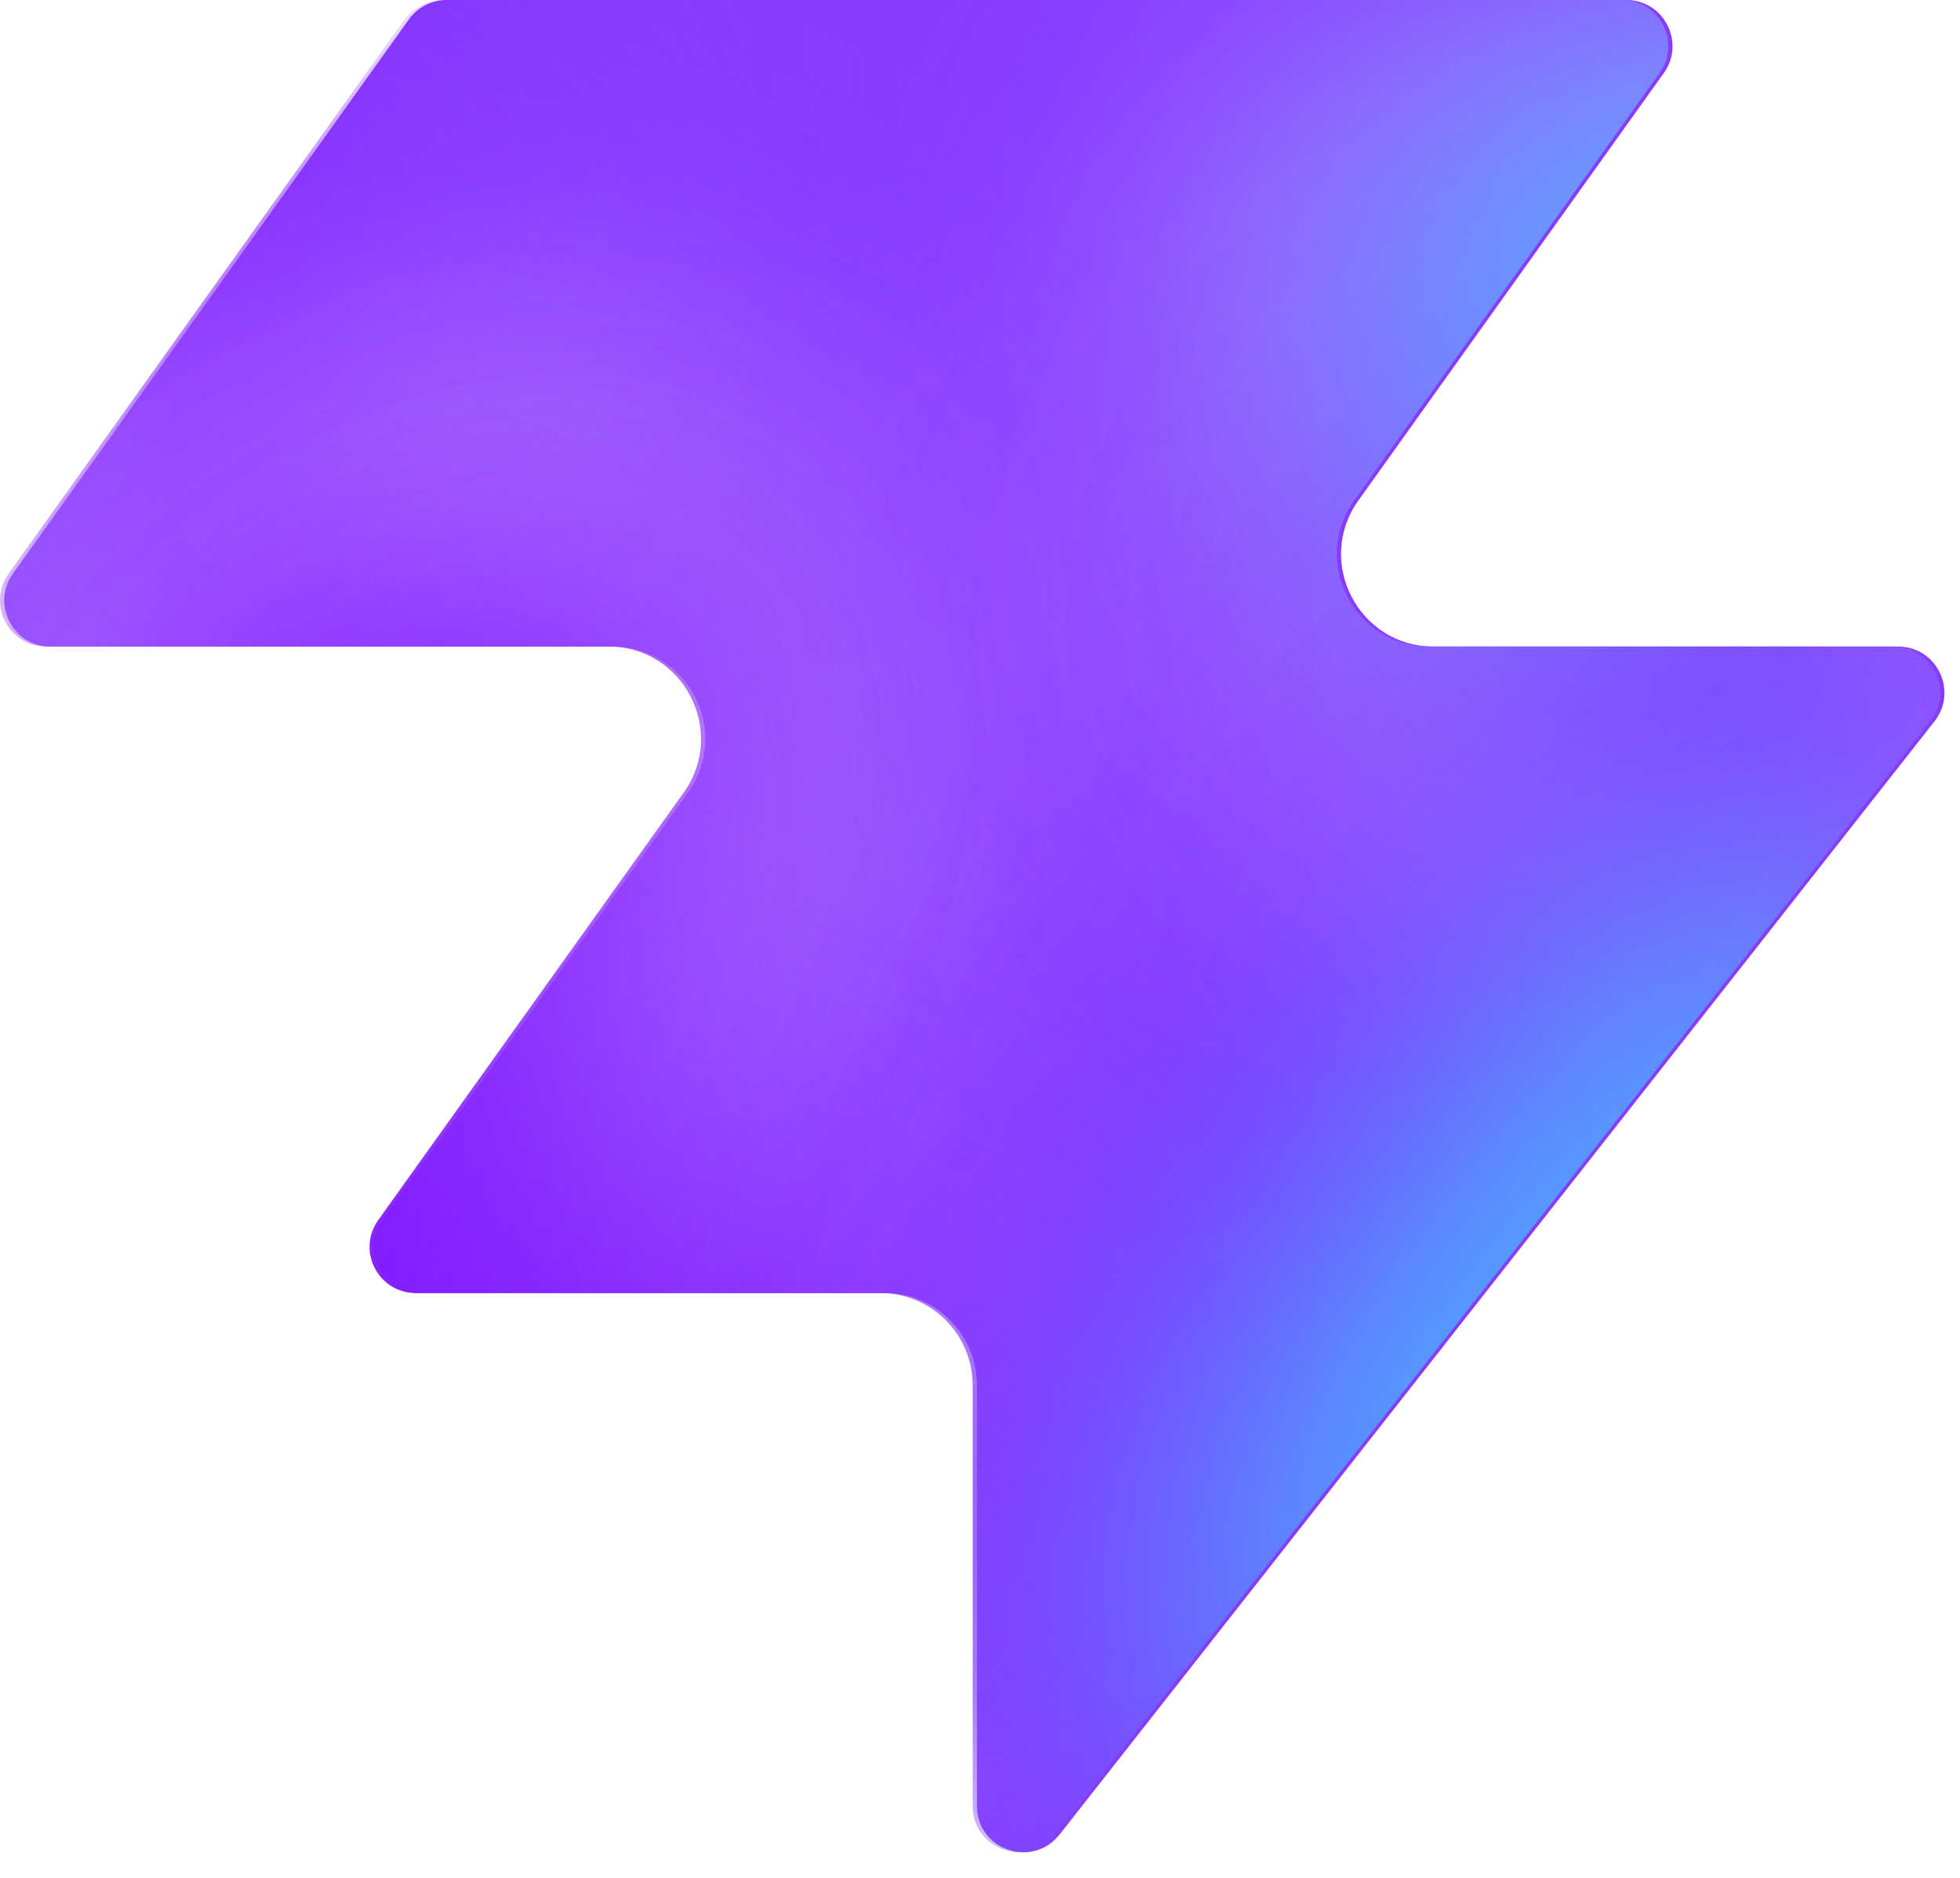
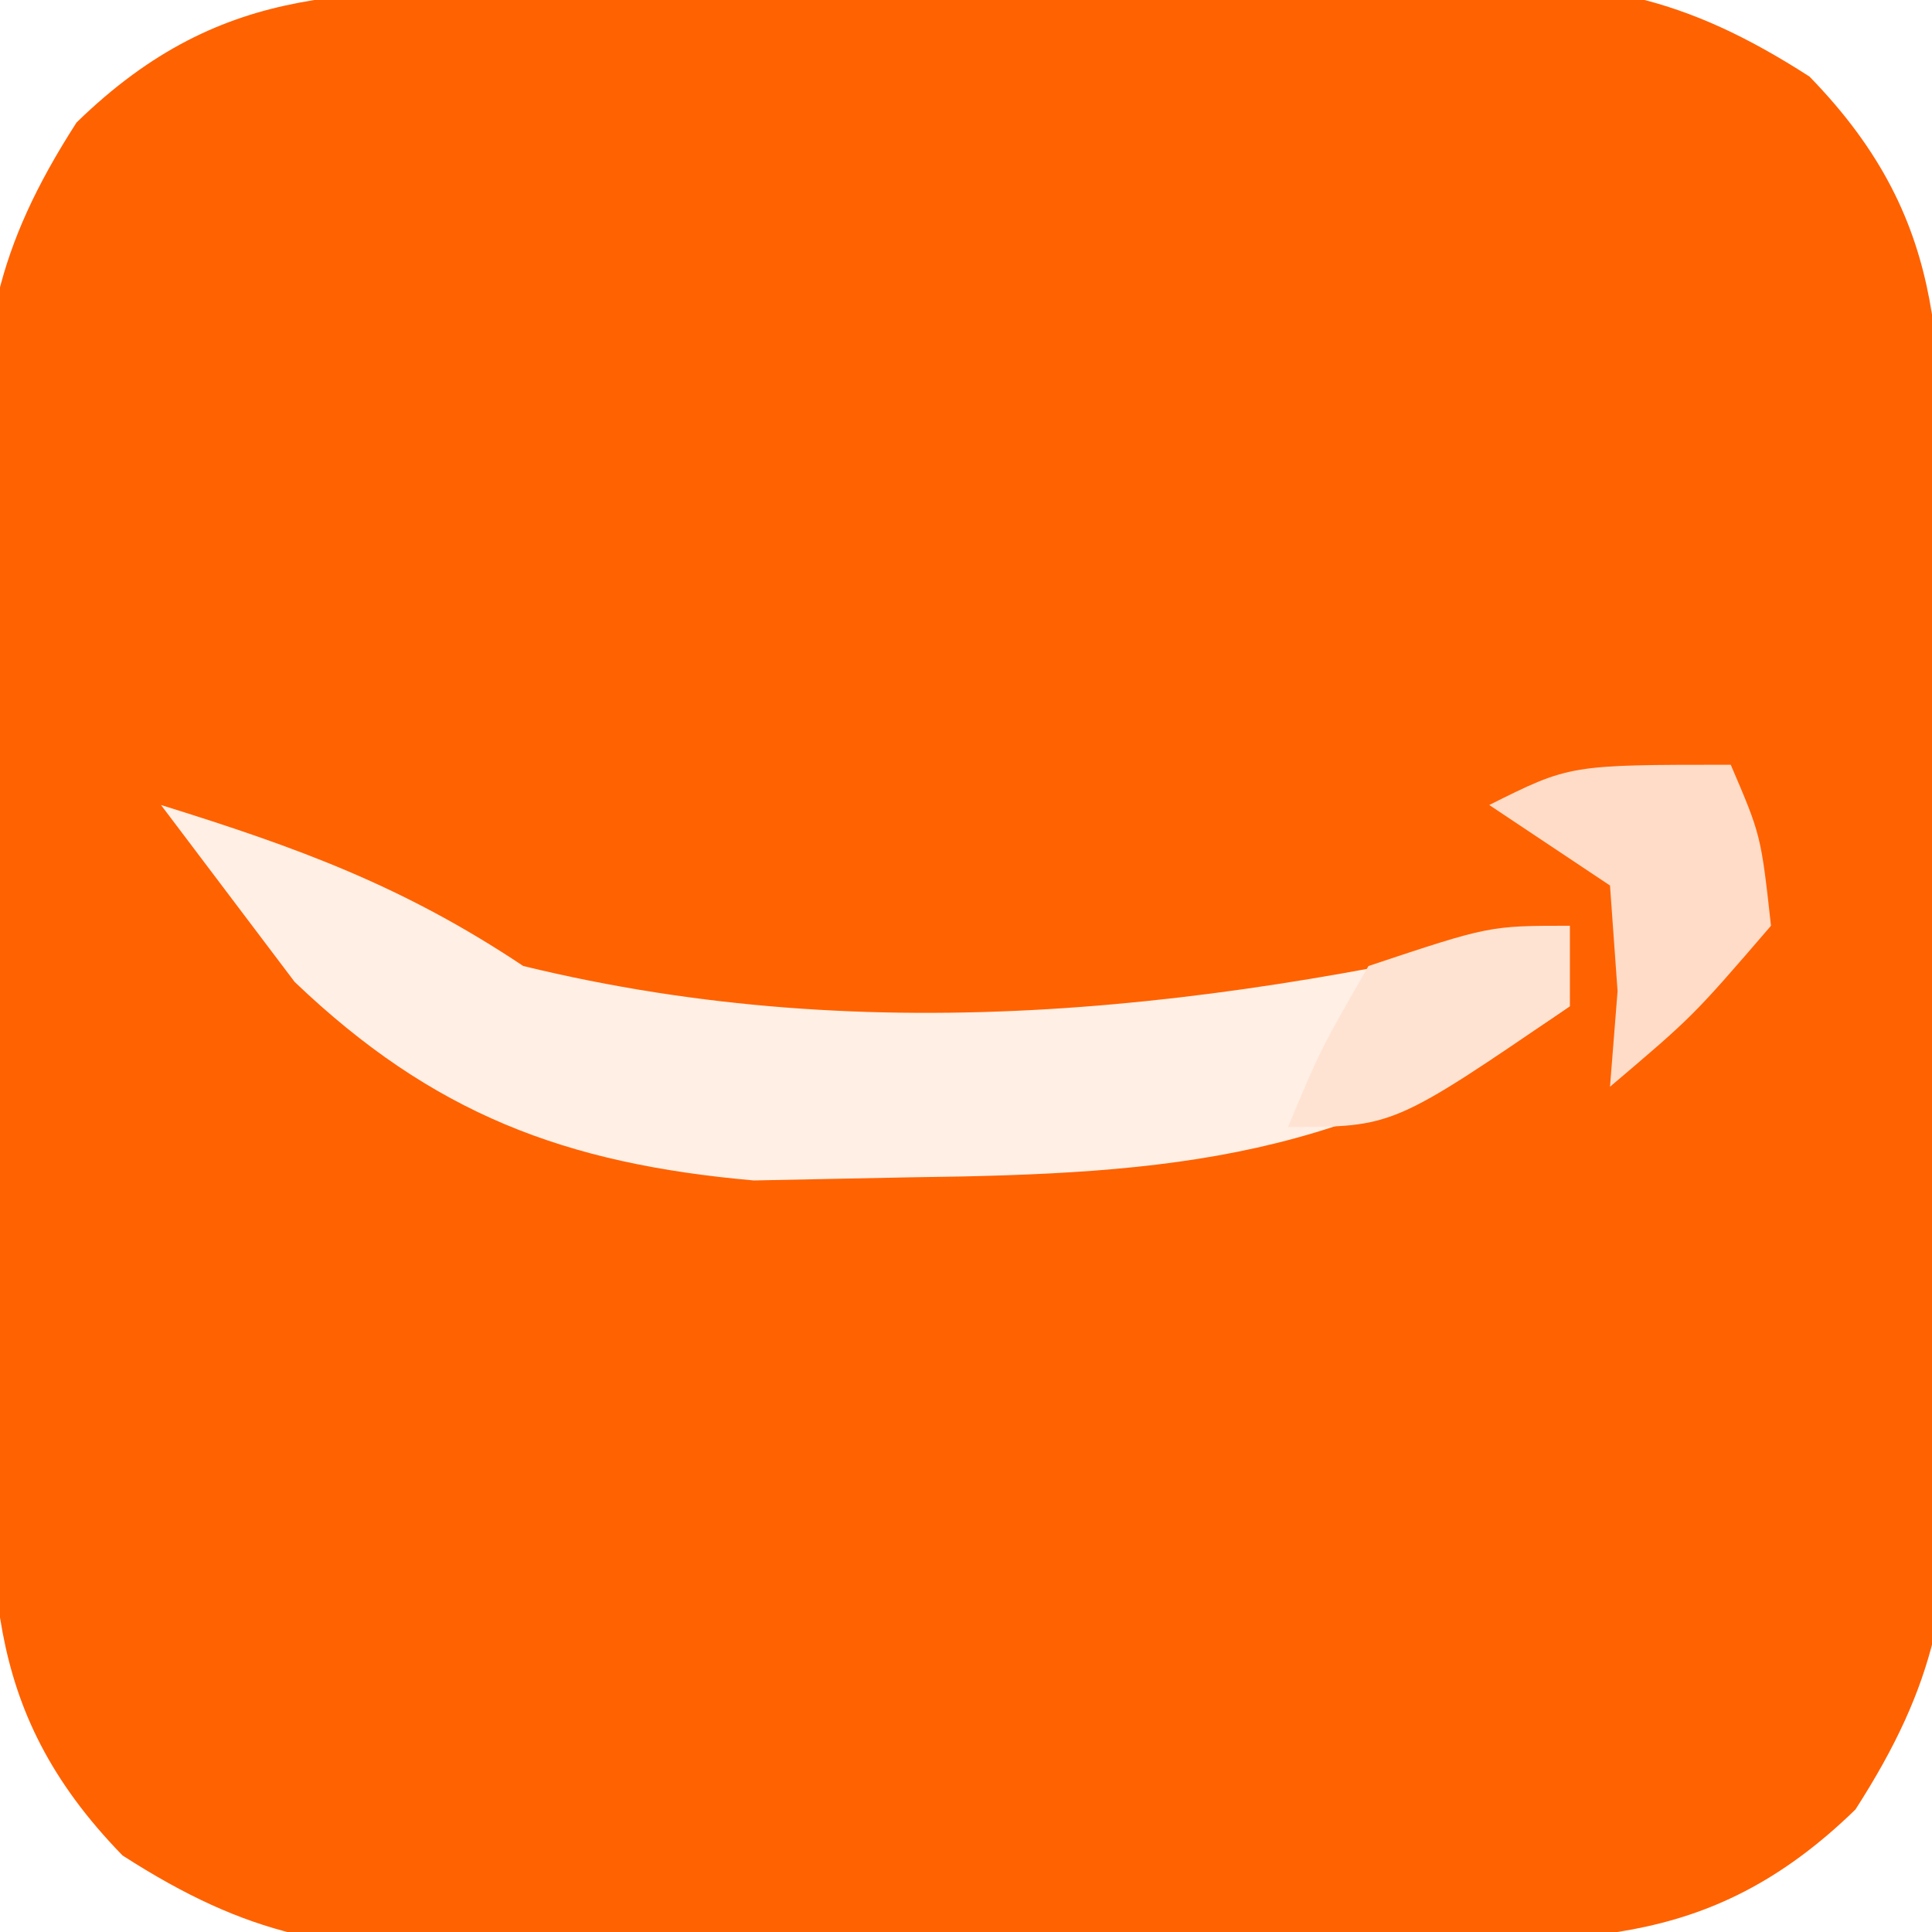
- <svg xmlns="http://www.w3.org/2000/svg" width="48" height="46" fill="none" viewBox="0 0 48 46">
-   <path fill="#863bff" d="M25.946 44.938c-.664.845-2.021.375-2.021-.698V33.937a2.26 2.26 0 0 0-2.262-2.262H10.287c-.92 0-1.456-1.04-.92-1.788l7.48-10.471c1.07-1.497 0-3.578-1.842-3.578H1.237c-.92 0-1.456-1.04-.92-1.788L10.013.474c.214-.297.556-.474.92-.474h28.894c.92 0 1.456 1.04.92 1.788l-7.48 10.471c-1.07 1.498 0 3.579 1.842 3.579h11.377c.943 0 1.473 1.088.89 1.83L25.947 44.94z" style="fill:#863bff;fill:color(display-p3 .525 .23 1);fill-opacity:1" />
-   <mask id="a" width="48" height="46" x="0" y="0" maskUnits="userSpaceOnUse" style="mask-type:alpha">
-     <path fill="#000" d="M25.842 44.938c-.664.844-2.021.375-2.021-.698V33.937a2.26 2.26 0 0 0-2.262-2.262H10.183c-.92 0-1.456-1.04-.92-1.788l7.48-10.471c1.07-1.498 0-3.579-1.842-3.579H1.133c-.92 0-1.456-1.04-.92-1.787L9.91.473c.214-.297.556-.474.92-.474h28.894c.92 0 1.456 1.04.92 1.788l-7.48 10.471c-1.07 1.498 0 3.578 1.842 3.578h11.377c.943 0 1.473 1.088.89 1.832L25.843 44.94z" style="fill:#000;fill-opacity:1" />
-   </mask>
-   <g mask="url(#a)">
-     <g filter="url(#b)">
-       <ellipse cx="5.508" cy="14.704" fill="#ede6ff" rx="5.508" ry="14.704" style="fill:#ede6ff;fill:color(display-p3 .927 .903 1);fill-opacity:1" transform="matrix(.00324 1 1 -.00324 -4.47 31.516)" />
-     </g>
-     <g filter="url(#c)">
-       <ellipse cx="10.399" cy="29.851" fill="#ede6ff" rx="10.399" ry="29.851" style="fill:#ede6ff;fill:color(display-p3 .927 .903 1);fill-opacity:1" transform="matrix(.00324 1 1 -.00324 -39.328 7.883)" />
-     </g>
-     <g filter="url(#d)">
-       <ellipse cx="5.508" cy="30.487" fill="#7e14ff" rx="5.508" ry="30.487" style="fill:#7e14ff;fill:color(display-p3 .492 .077 1);fill-opacity:1" transform="rotate(89.814 -25.913 -14.639)scale(1 -1)" />
-     </g>
-     <g filter="url(#e)">
-       <ellipse cx="5.508" cy="30.599" fill="#7e14ff" rx="5.508" ry="30.599" style="fill:#7e14ff;fill:color(display-p3 .492 .077 1);fill-opacity:1" transform="rotate(89.814 -32.644 -3.334)scale(1 -1)" />
-     </g>
-     <g filter="url(#f)">
-       <ellipse cx="5.508" cy="30.599" fill="#7e14ff" rx="5.508" ry="30.599" style="fill:#7e14ff;fill:color(display-p3 .492 .077 1);fill-opacity:1" transform="matrix(.00324 1 1 -.00324 -34.34 30.47)" />
-     </g>
-     <g filter="url(#g)">
-       <ellipse cx="14.072" cy="22.078" fill="#ede6ff" rx="14.072" ry="22.078" style="fill:#ede6ff;fill:color(display-p3 .927 .903 1);fill-opacity:1" transform="rotate(93.35 24.506 48.493)scale(-1 1)" />
-     </g>
-     <g filter="url(#h)">
-       <ellipse cx="3.47" cy="21.501" fill="#7e14ff" rx="3.47" ry="21.501" style="fill:#7e14ff;fill:color(display-p3 .492 .077 1);fill-opacity:1" transform="rotate(89.009 28.708 47.59)scale(-1 1)" />
-     </g>
-     <g filter="url(#i)">
-       <ellipse cx="3.47" cy="21.501" fill="#7e14ff" rx="3.47" ry="21.501" style="fill:#7e14ff;fill:color(display-p3 .492 .077 1);fill-opacity:1" transform="rotate(89.009 28.708 47.59)scale(-1 1)" />
-     </g>
-     <g filter="url(#j)">
-       <ellipse cx=".387" cy="8.972" fill="#7e14ff" rx="4.407" ry="29.108" style="fill:#7e14ff;fill:color(display-p3 .492 .077 1);fill-opacity:1" transform="rotate(39.51 .387 8.972)" />
-     </g>
-     <g filter="url(#k)">
-       <ellipse cx="47.523" cy="-6.092" fill="#7e14ff" rx="4.407" ry="29.108" style="fill:#7e14ff;fill:color(display-p3 .492 .077 1);fill-opacity:1" transform="rotate(37.892 47.523 -6.092)" />
-     </g>
-     <g filter="url(#l)">
-       <ellipse cx="41.412" cy="6.333" fill="#47bfff" rx="5.971" ry="9.665" style="fill:#47bfff;fill:color(display-p3 .28 .748 1);fill-opacity:1" transform="rotate(37.892 41.412 6.333)" />
-     </g>
-     <g filter="url(#m)">
-       <ellipse cx="-1.879" cy="38.332" fill="#7e14ff" rx="4.407" ry="29.108" style="fill:#7e14ff;fill:color(display-p3 .492 .077 1);fill-opacity:1" transform="rotate(37.892 -1.88 38.332)" />
-     </g>
-     <g filter="url(#n)">
-       <ellipse cx="-1.879" cy="38.332" fill="#7e14ff" rx="4.407" ry="29.108" style="fill:#7e14ff;fill:color(display-p3 .492 .077 1);fill-opacity:1" transform="rotate(37.892 -1.88 38.332)" />
-     </g>
-     <g filter="url(#o)">
-       <ellipse cx="35.651" cy="29.907" fill="#7e14ff" rx="4.407" ry="29.108" style="fill:#7e14ff;fill:color(display-p3 .492 .077 1);fill-opacity:1" transform="rotate(37.892 35.651 29.907)" />
-     </g>
-     <g filter="url(#p)">
-       <ellipse cx="38.418" cy="32.4" fill="#47bfff" rx="5.971" ry="15.297" style="fill:#47bfff;fill:color(display-p3 .28 .748 1);fill-opacity:1" transform="rotate(37.892 38.418 32.4)" />
-     </g>
-   </g>
-   <defs>
-     <filter id="b" width="60.045" height="41.654" x="-19.77" y="16.149" color-interpolation-filters="sRGB" filterUnits="userSpaceOnUse">
-       <feFlood flood-opacity="0" result="BackgroundImageFix" />
-       <feBlend in="SourceGraphic" in2="BackgroundImageFix" result="shape" />
-       <feGaussianBlur result="effect1_foregroundBlur_2002_17158" stdDeviation="7.659" />
-     </filter>
-     <filter id="c" width="90.34" height="51.437" x="-54.613" y="-7.533" color-interpolation-filters="sRGB" filterUnits="userSpaceOnUse">
-       <feFlood flood-opacity="0" result="BackgroundImageFix" />
-       <feBlend in="SourceGraphic" in2="BackgroundImageFix" result="shape" />
-       <feGaussianBlur result="effect1_foregroundBlur_2002_17158" stdDeviation="7.659" />
-     </filter>
-     <filter id="d" width="79.355" height="29.4" x="-49.64" y="2.03" color-interpolation-filters="sRGB" filterUnits="userSpaceOnUse">
-       <feFlood flood-opacity="0" result="BackgroundImageFix" />
-       <feBlend in="SourceGraphic" in2="BackgroundImageFix" result="shape" />
-       <feGaussianBlur result="effect1_foregroundBlur_2002_17158" stdDeviation="4.596" />
-     </filter>
-     <filter id="e" width="79.579" height="29.4" x="-45.045" y="20.029" color-interpolation-filters="sRGB" filterUnits="userSpaceOnUse">
-       <feFlood flood-opacity="0" result="BackgroundImageFix" />
-       <feBlend in="SourceGraphic" in2="BackgroundImageFix" result="shape" />
-       <feGaussianBlur result="effect1_foregroundBlur_2002_17158" stdDeviation="4.596" />
-     </filter>
-     <filter id="f" width="79.579" height="29.4" x="-43.513" y="21.178" color-interpolation-filters="sRGB" filterUnits="userSpaceOnUse">
-       <feFlood flood-opacity="0" result="BackgroundImageFix" />
-       <feBlend in="SourceGraphic" in2="BackgroundImageFix" result="shape" />
-       <feGaussianBlur result="effect1_foregroundBlur_2002_17158" stdDeviation="4.596" />
-     </filter>
-     <filter id="g" width="74.749" height="58.852" x="15.756" y="-17.901" color-interpolation-filters="sRGB" filterUnits="userSpaceOnUse">
-       <feFlood flood-opacity="0" result="BackgroundImageFix" />
-       <feBlend in="SourceGraphic" in2="BackgroundImageFix" result="shape" />
-       <feGaussianBlur result="effect1_foregroundBlur_2002_17158" stdDeviation="7.659" />
-     </filter>
-     <filter id="h" width="61.377" height="25.362" x="23.548" y="2.284" color-interpolation-filters="sRGB" filterUnits="userSpaceOnUse">
-       <feFlood flood-opacity="0" result="BackgroundImageFix" />
-       <feBlend in="SourceGraphic" in2="BackgroundImageFix" result="shape" />
-       <feGaussianBlur result="effect1_foregroundBlur_2002_17158" stdDeviation="4.596" />
-     </filter>
-     <filter id="i" width="61.377" height="25.362" x="23.548" y="2.284" color-interpolation-filters="sRGB" filterUnits="userSpaceOnUse">
-       <feFlood flood-opacity="0" result="BackgroundImageFix" />
-       <feBlend in="SourceGraphic" in2="BackgroundImageFix" result="shape" />
-       <feGaussianBlur result="effect1_foregroundBlur_2002_17158" stdDeviation="4.596" />
-     </filter>
-     <filter id="j" width="56.045" height="63.649" x="-27.636" y="-22.853" color-interpolation-filters="sRGB" filterUnits="userSpaceOnUse">
-       <feFlood flood-opacity="0" result="BackgroundImageFix" />
-       <feBlend in="SourceGraphic" in2="BackgroundImageFix" result="shape" />
-       <feGaussianBlur result="effect1_foregroundBlur_2002_17158" stdDeviation="4.596" />
-     </filter>
-     <filter id="k" width="54.814" height="64.646" x="20.116" y="-38.415" color-interpolation-filters="sRGB" filterUnits="userSpaceOnUse">
-       <feFlood flood-opacity="0" result="BackgroundImageFix" />
-       <feBlend in="SourceGraphic" in2="BackgroundImageFix" result="shape" />
-       <feGaussianBlur result="effect1_foregroundBlur_2002_17158" stdDeviation="4.596" />
-     </filter>
-     <filter id="l" width="33.541" height="35.313" x="24.641" y="-11.323" color-interpolation-filters="sRGB" filterUnits="userSpaceOnUse">
-       <feFlood flood-opacity="0" result="BackgroundImageFix" />
-       <feBlend in="SourceGraphic" in2="BackgroundImageFix" result="shape" />
-       <feGaussianBlur result="effect1_foregroundBlur_2002_17158" stdDeviation="4.596" />
-     </filter>
-     <filter id="m" width="54.814" height="64.646" x="-29.286" y="6.009" color-interpolation-filters="sRGB" filterUnits="userSpaceOnUse">
-       <feFlood flood-opacity="0" result="BackgroundImageFix" />
-       <feBlend in="SourceGraphic" in2="BackgroundImageFix" result="shape" />
-       <feGaussianBlur result="effect1_foregroundBlur_2002_17158" stdDeviation="4.596" />
-     </filter>
-     <filter id="n" width="54.814" height="64.646" x="-29.286" y="6.009" color-interpolation-filters="sRGB" filterUnits="userSpaceOnUse">
-       <feFlood flood-opacity="0" result="BackgroundImageFix" />
-       <feBlend in="SourceGraphic" in2="BackgroundImageFix" result="shape" />
-       <feGaussianBlur result="effect1_foregroundBlur_2002_17158" stdDeviation="4.596" />
-     </filter>
-     <filter id="o" width="54.814" height="64.646" x="8.244" y="-2.416" color-interpolation-filters="sRGB" filterUnits="userSpaceOnUse">
-       <feFlood flood-opacity="0" result="BackgroundImageFix" />
-       <feBlend in="SourceGraphic" in2="BackgroundImageFix" result="shape" />
-       <feGaussianBlur result="effect1_foregroundBlur_2002_17158" stdDeviation="4.596" />
-     </filter>
-     <filter id="p" width="39.409" height="43.623" x="18.713" y="10.588" color-interpolation-filters="sRGB" filterUnits="userSpaceOnUse">
-       <feFlood flood-opacity="0" result="BackgroundImageFix" />
-       <feBlend in="SourceGraphic" in2="BackgroundImageFix" result="shape" />
-       <feGaussianBlur result="effect1_foregroundBlur_2002_17158" stdDeviation="4.596" />
-     </filter>
-   </defs>
+ <svg xmlns="http://www.w3.org/2000/svg" version="1.1" width="48" height="48">
+   <path d="M0 0 C0.784 -0.008 1.569 -0.016 2.377 -0.024 C4.039 -0.038 5.701 -0.049 7.363 -0.057 C9.898 -0.074 12.432 -0.118 14.967 -0.162 C16.582 -0.172 18.197 -0.181 19.812 -0.188 C20.568 -0.205 21.323 -0.223 22.102 -0.241 C25.821 -0.225 27.902 0.108 31.061 2.14 C34.677 5.851 34.296 9.198 34.344 14.133 C34.352 14.917 34.36 15.702 34.368 16.51 C34.382 18.172 34.393 19.833 34.401 21.495 C34.418 24.031 34.462 26.565 34.506 29.1 C34.516 30.715 34.525 32.33 34.531 33.945 C34.549 34.701 34.566 35.456 34.584 36.234 C34.569 39.954 34.236 42.035 32.204 45.194 C28.492 48.81 25.146 48.429 20.211 48.477 C19.034 48.489 19.034 48.489 17.834 48.501 C16.172 48.515 14.51 48.526 12.848 48.533 C10.313 48.551 7.779 48.595 5.244 48.639 C3.629 48.649 2.014 48.657 0.398 48.664 C-0.357 48.682 -1.112 48.699 -1.891 48.717 C-5.61 48.702 -7.692 48.369 -10.85 46.337 C-14.466 42.625 -14.085 39.279 -14.133 34.344 C-14.141 33.559 -14.149 32.775 -14.157 31.967 C-14.171 30.305 -14.182 28.643 -14.19 26.981 C-14.207 24.446 -14.251 21.912 -14.295 19.377 C-14.305 17.762 -14.314 16.146 -14.32 14.531 C-14.338 13.776 -14.355 13.02 -14.373 12.242 C-14.358 8.523 -14.025 6.441 -11.993 3.282 C-8.282 -0.333 -4.935 0.048 0 0 Z " fill="#FF6201" transform="translate(13.89453,-0.2382812)" />
+   <path d="M0 0 C3.403 1.059 6.014 2.009 9 4 C17.747 6.133 26.364 5.058 35 3 C35 3.66 35 4.32 35 5 C29.554 8.782 25.186 9.171 18.625 9.25 C17.339 9.276 16.052 9.302 14.727 9.328 C10.036 8.915 6.746 7.669 3.32 4.395 C2.214 2.93 1.107 1.465 0 0 Z " fill="#FFEFE5" transform="translate(4,20)" />
+   <path d="M0 0 C0.75 1.75 0.75 1.75 1 4 C-0.938 6.25 -0.938 6.25 -3 8 C-2.938 7.216 -2.876 6.433 -2.812 5.625 C-2.874 4.759 -2.936 3.893 -3 3 C-3.99 2.34 -4.98 1.68 -6 1 C-4 0 -4 0 0 0 Z " fill="#FFDCC7" transform="translate(43,19)" />
+   <path d="M0 0 C0 0.66 0 1.32 0 2 C-4.385 5 -4.385 5 -7 5 C-6.188 3.062 -6.188 3.062 -5 1 C-2 0 -2 0 0 0 Z " fill="#FFE3D2" transform="translate(39,23)" />
</svg>
